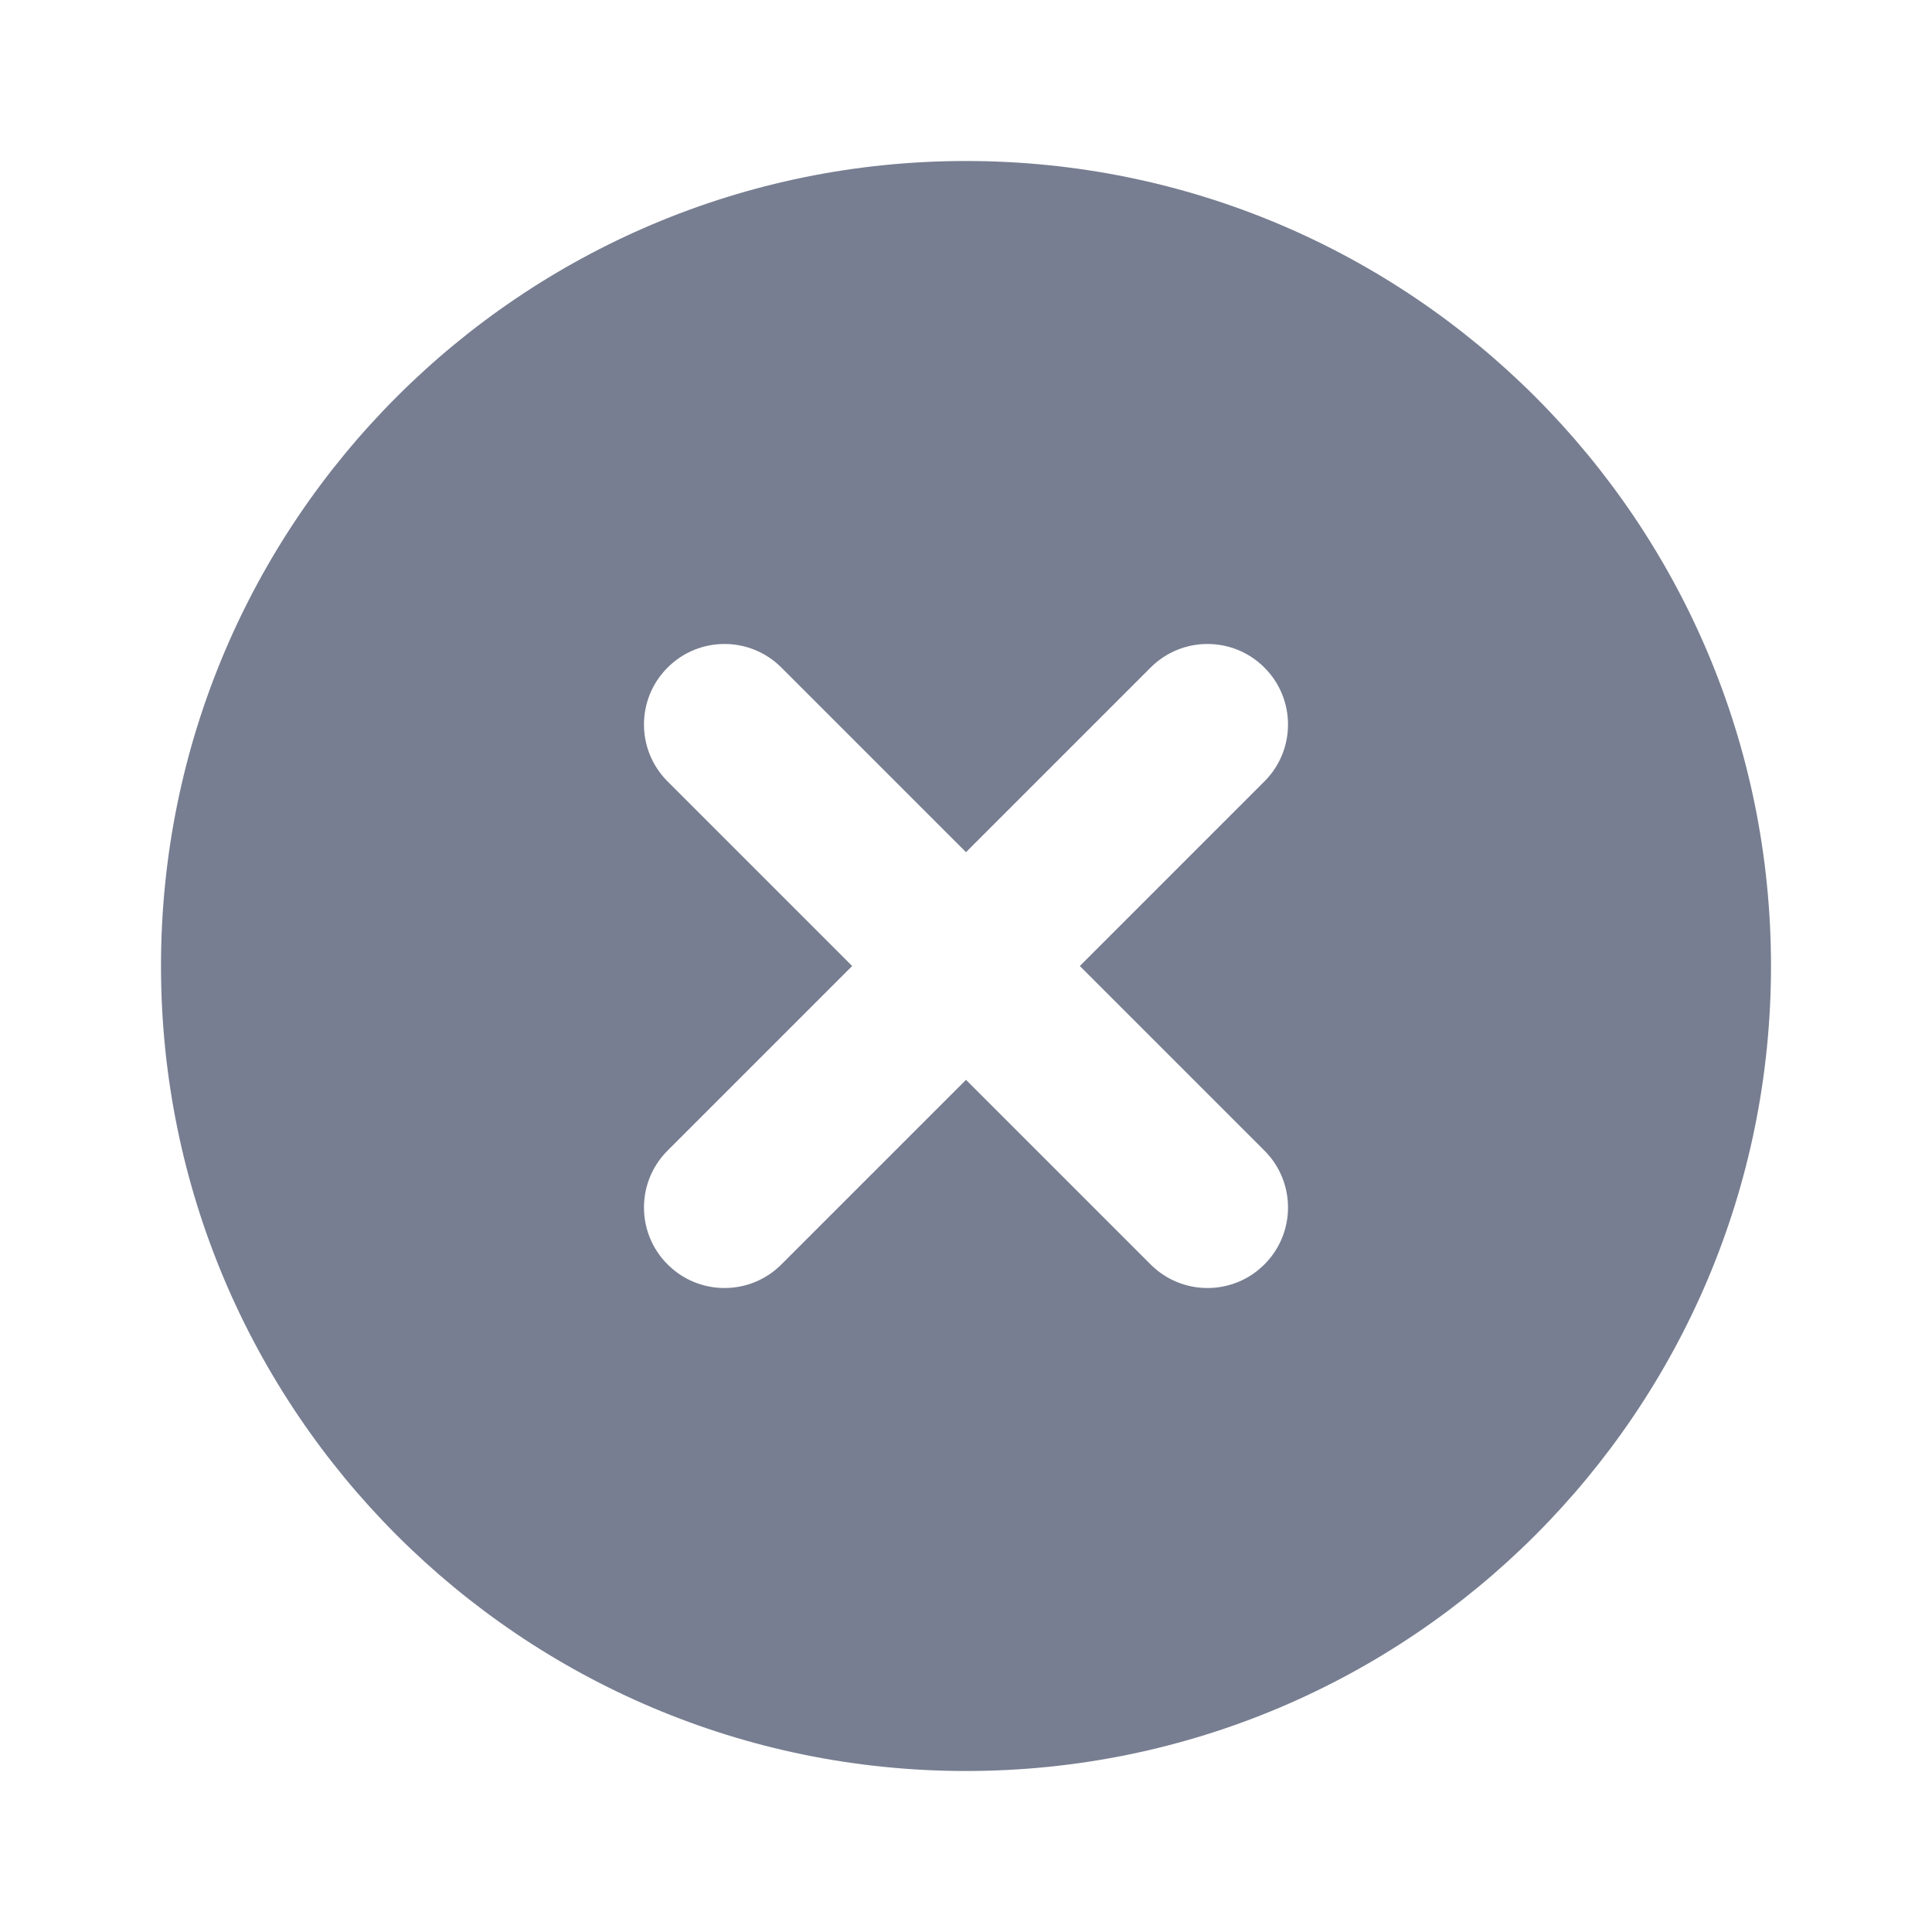
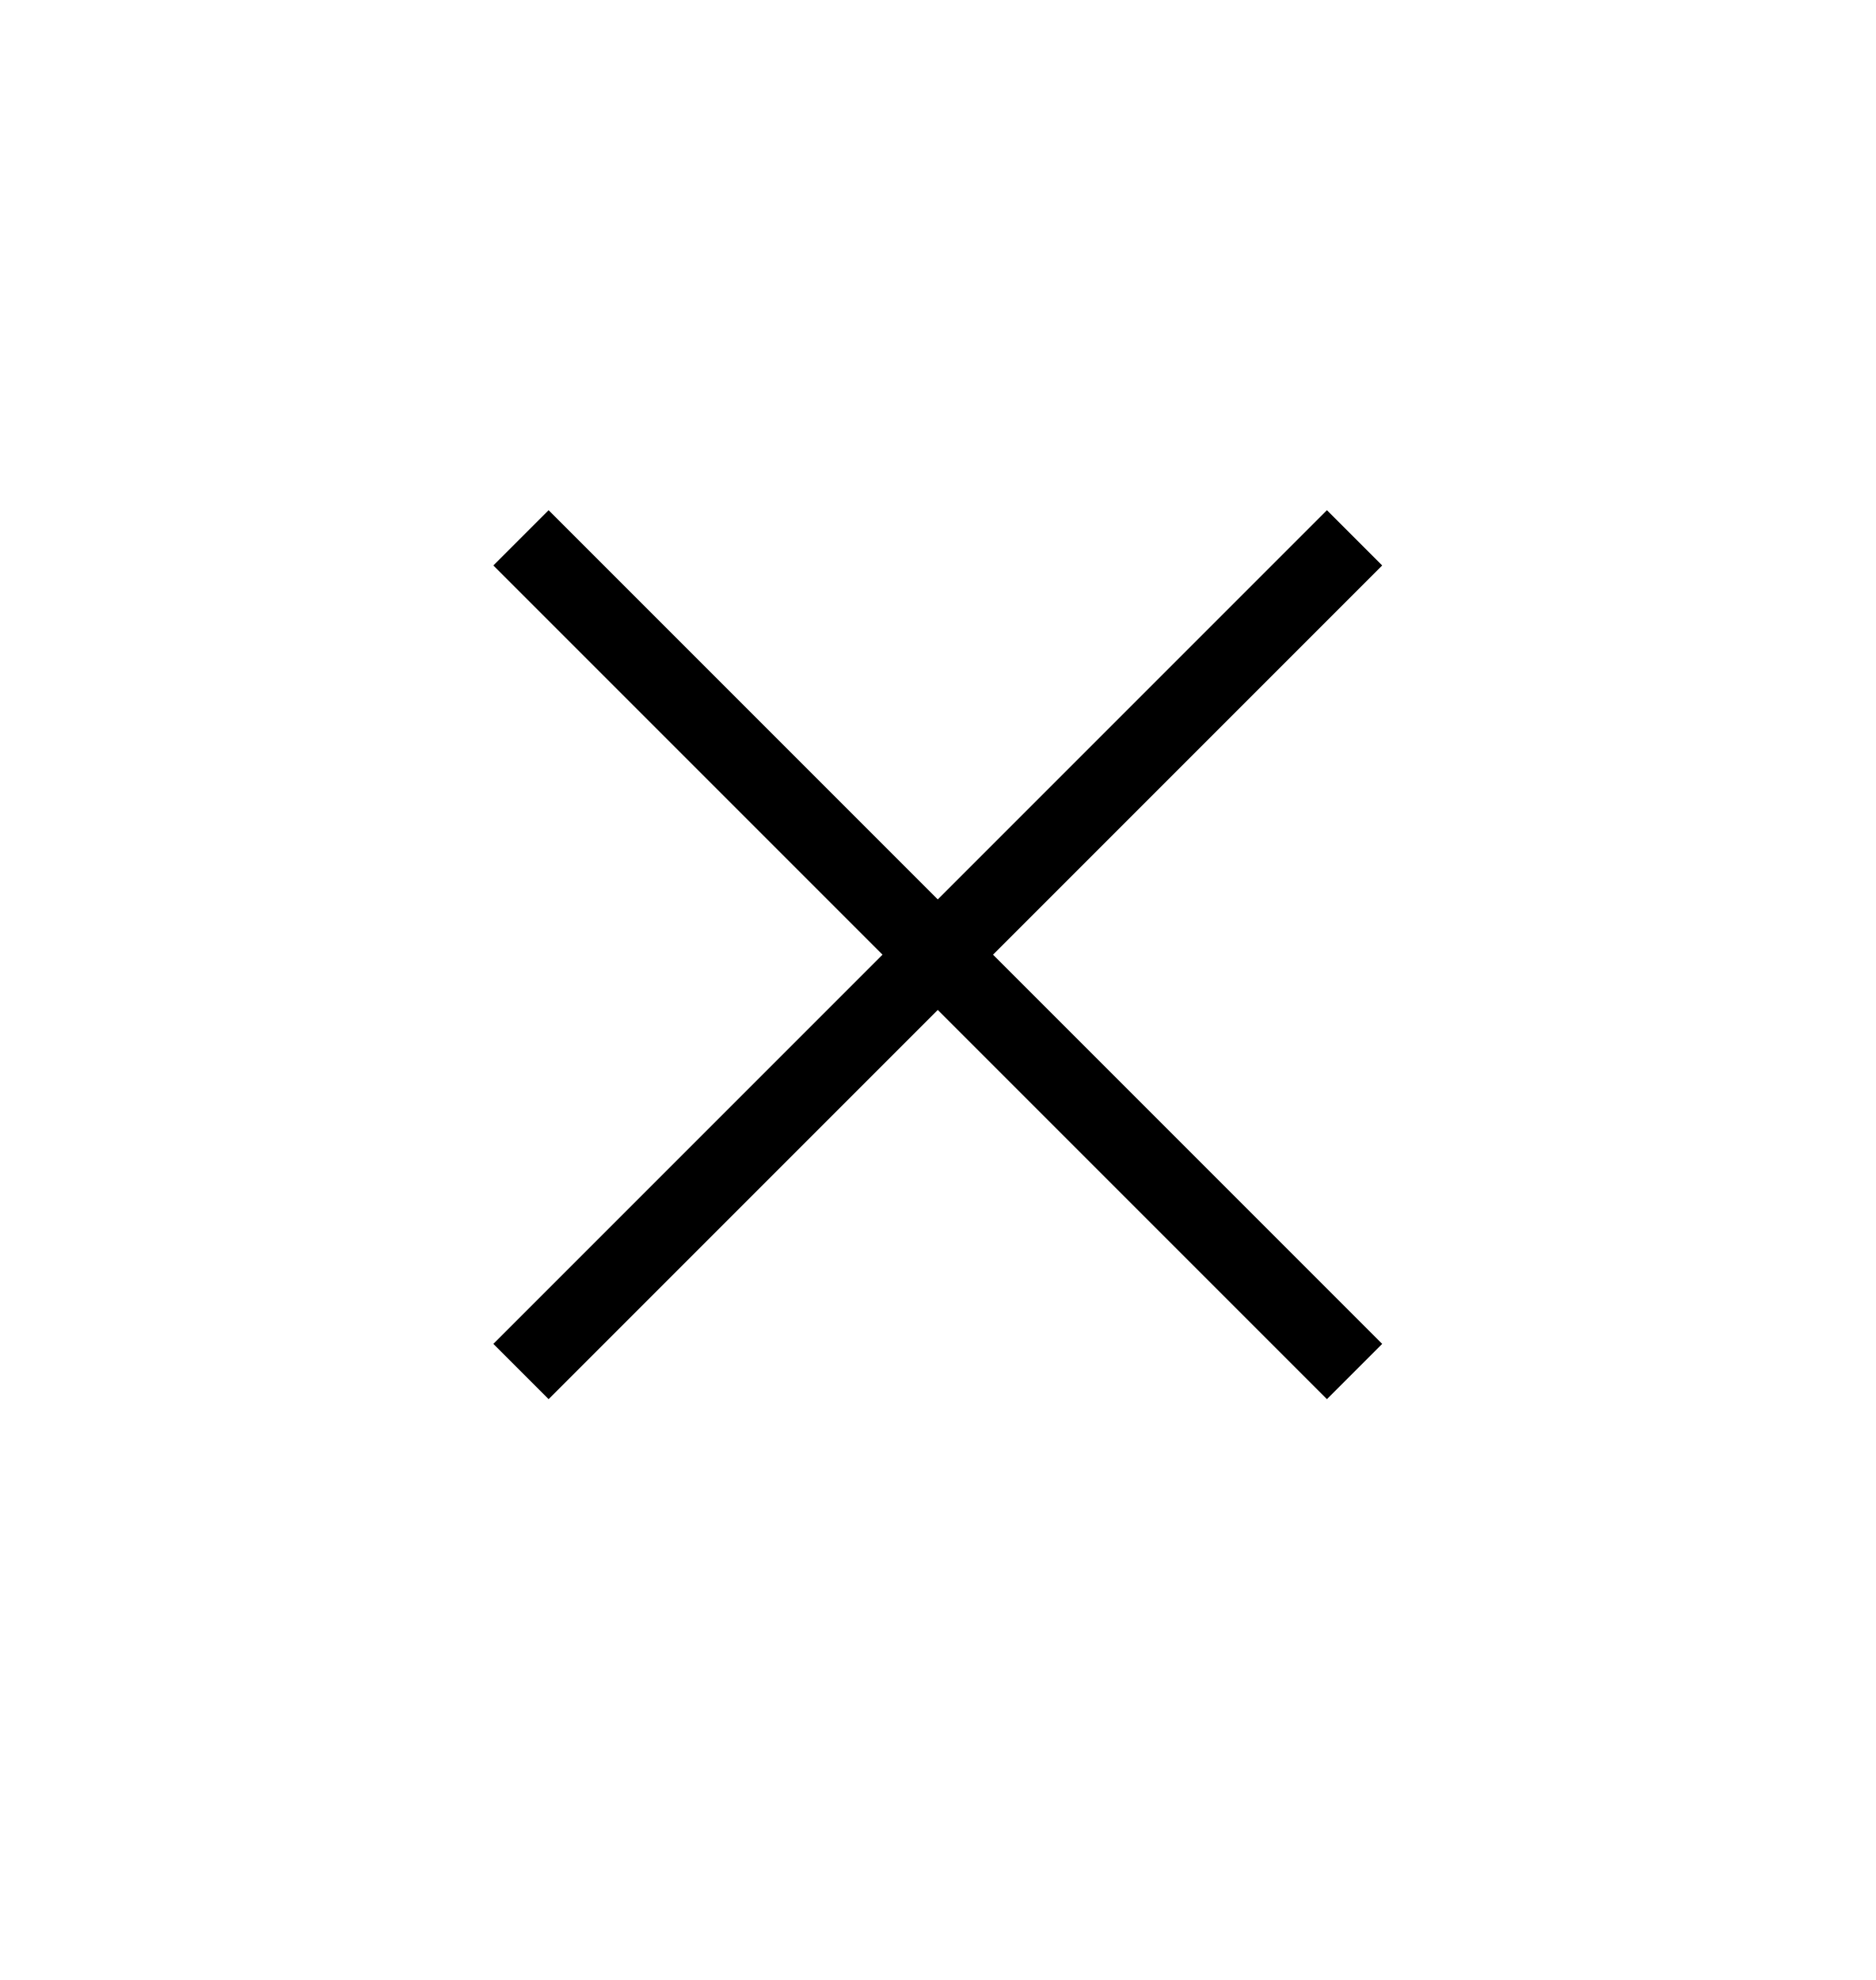
- <svg xmlns="http://www.w3.org/2000/svg" width="24" height="24" viewBox="0 0 24 24" fill="none">
-   <path fill-rule="evenodd" clip-rule="evenodd" d="M12 22C17.523 22 22 17.523 22 12C22 6.477 17.523 2 12 2C6.477 2 2 6.477 2 12C2 17.523 6.477 22 12 22ZM9.707 8.293C9.317 7.902 8.683 7.902 8.293 8.293C7.902 8.683 7.902 9.317 8.293 9.707L10.586 12L8.293 14.293C7.902 14.683 7.902 15.317 8.293 15.707C8.683 16.098 9.317 16.098 9.707 15.707L12 13.414L14.293 15.707C14.683 16.098 15.317 16.098 15.707 15.707C16.098 15.317 16.098 14.683 15.707 14.293L13.414 12L15.707 9.707C16.098 9.317 16.098 8.683 15.707 8.293C15.317 7.902 14.683 7.902 14.293 8.293L12 10.586L9.707 8.293Z" fill="#777E91" />
+ <svg xmlns="http://www.w3.org/2000/svg" width="18" height="19" viewBox="0 0 18 19" fill="none">
+   <rect y="0.161" width="18" height="18" rx="9" fill="fill" />
+   <path d="M13 5.161L5 13.161" stroke="currentColor" stroke-width="0.75" />
+   <path d="M5 5.161L13 13.161" stroke="currentColor" stroke-width="0.75" />
</svg>
